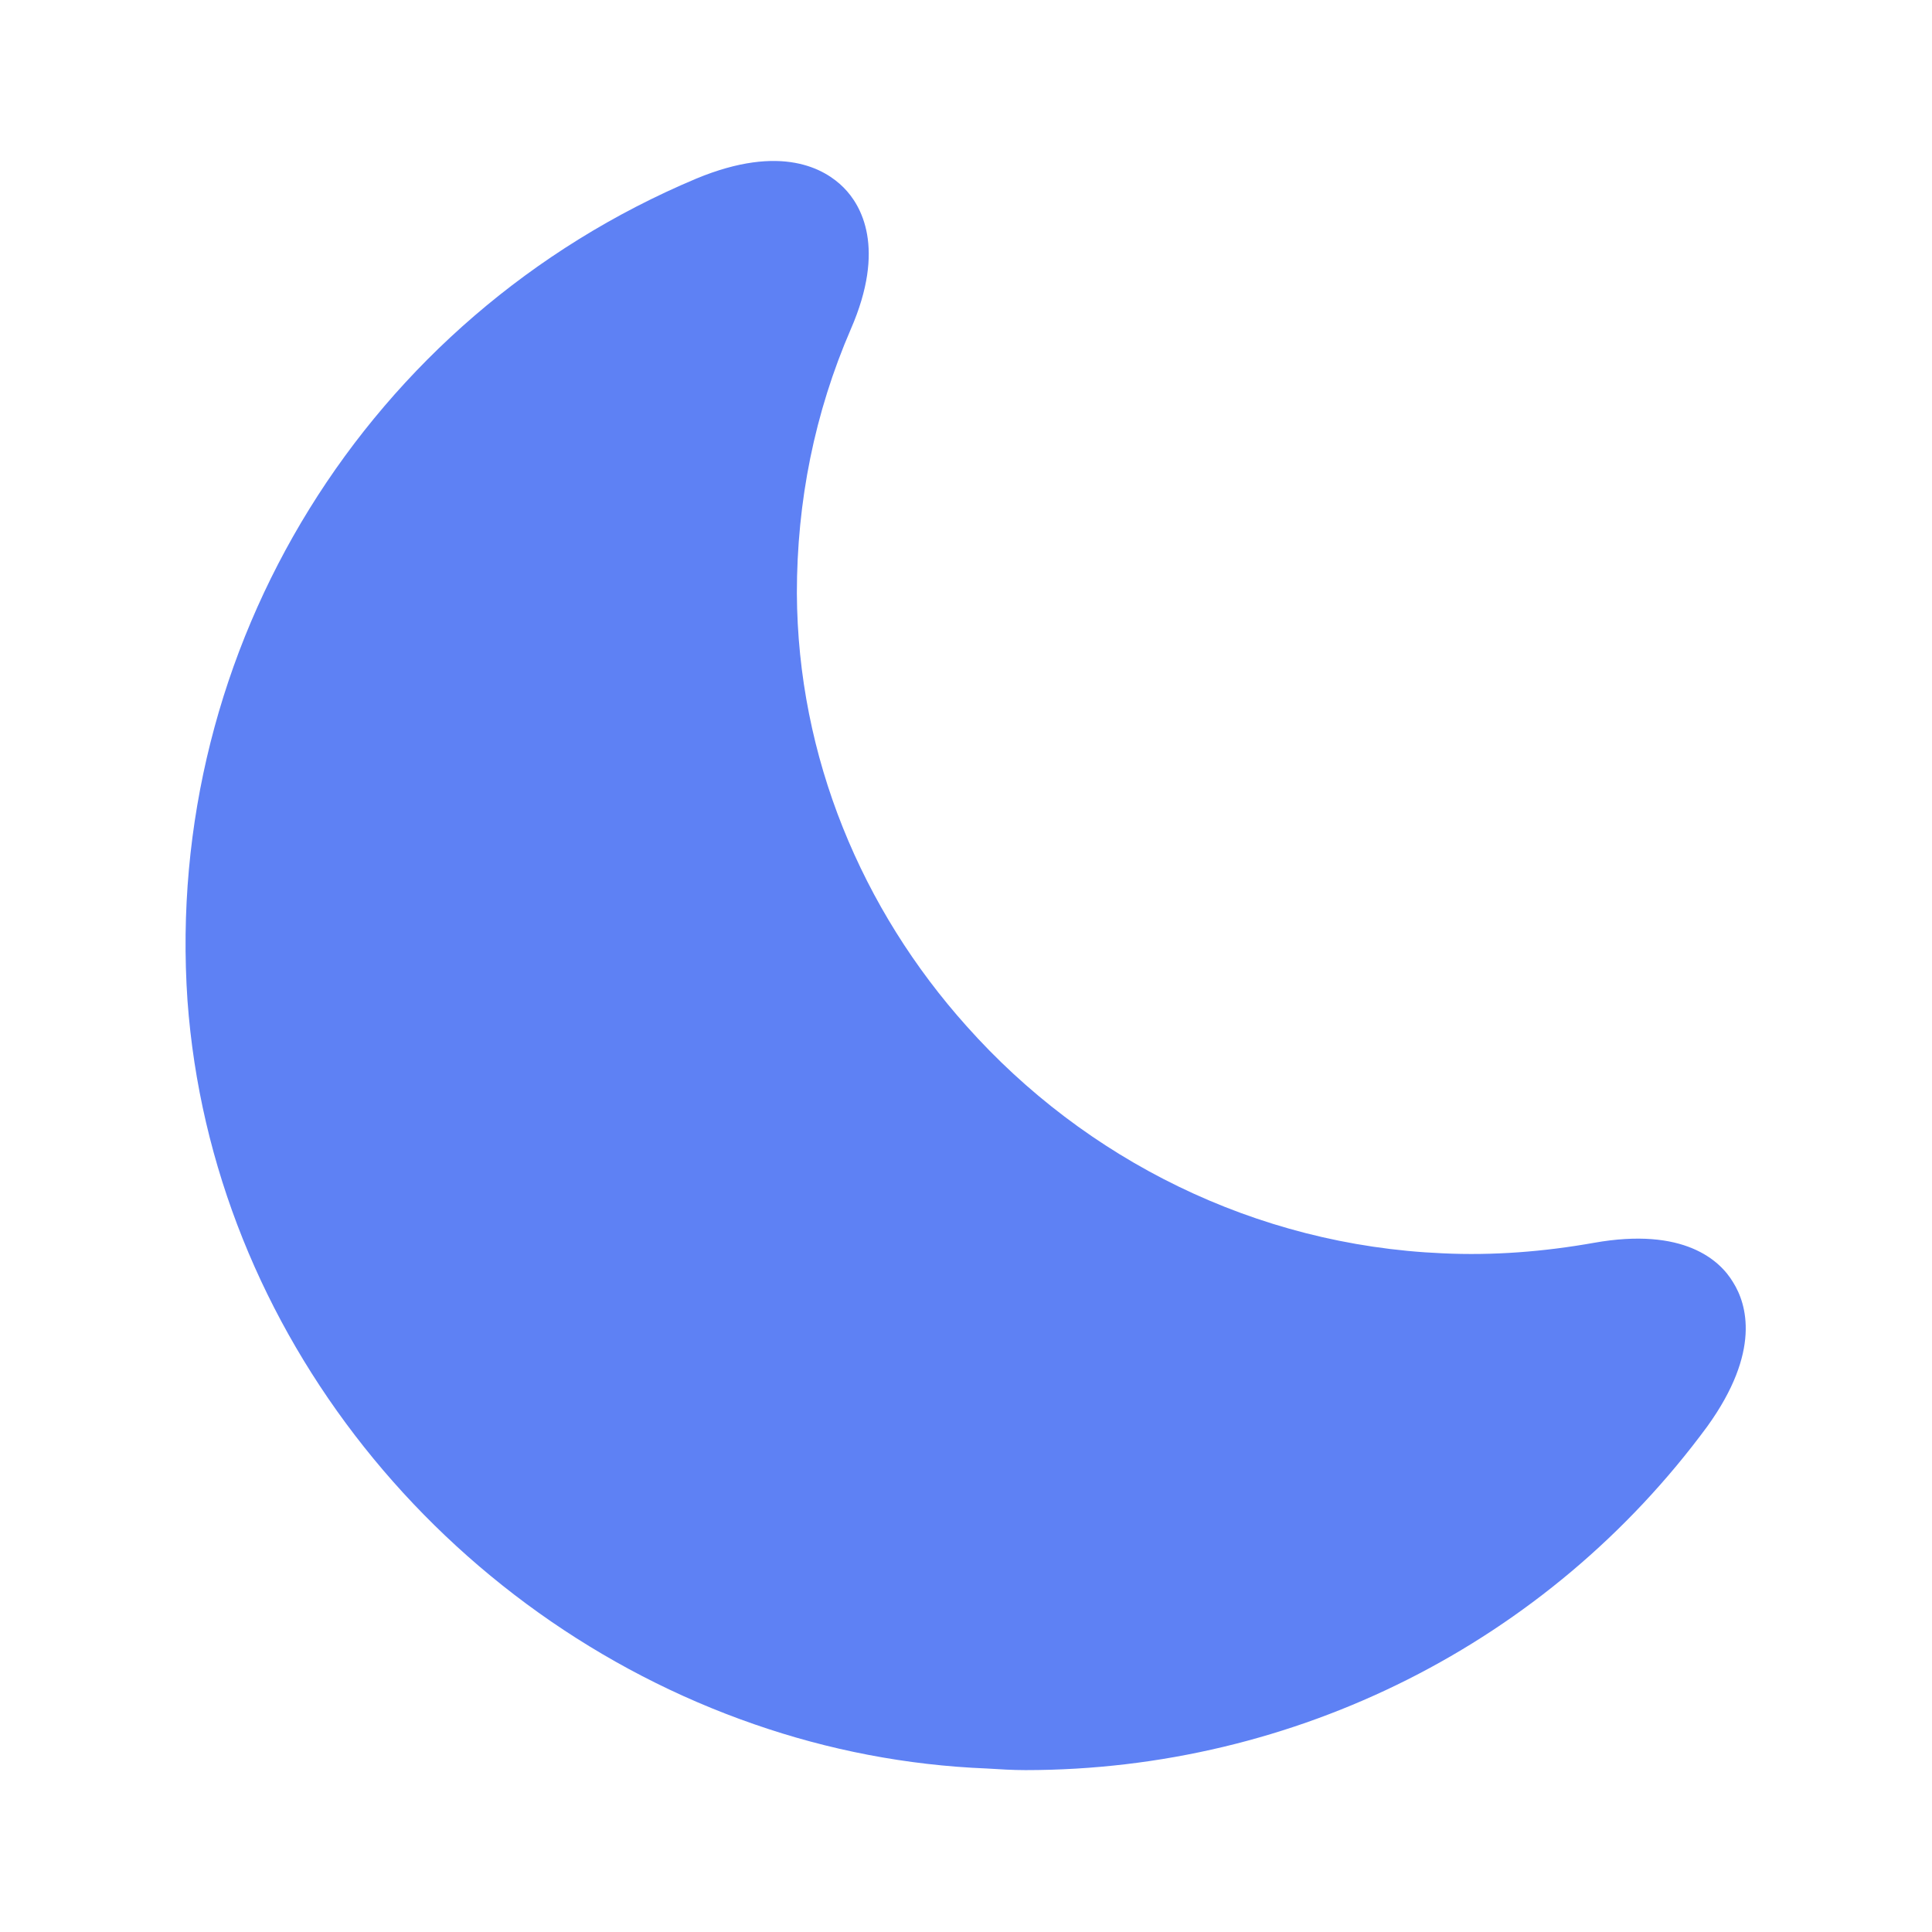
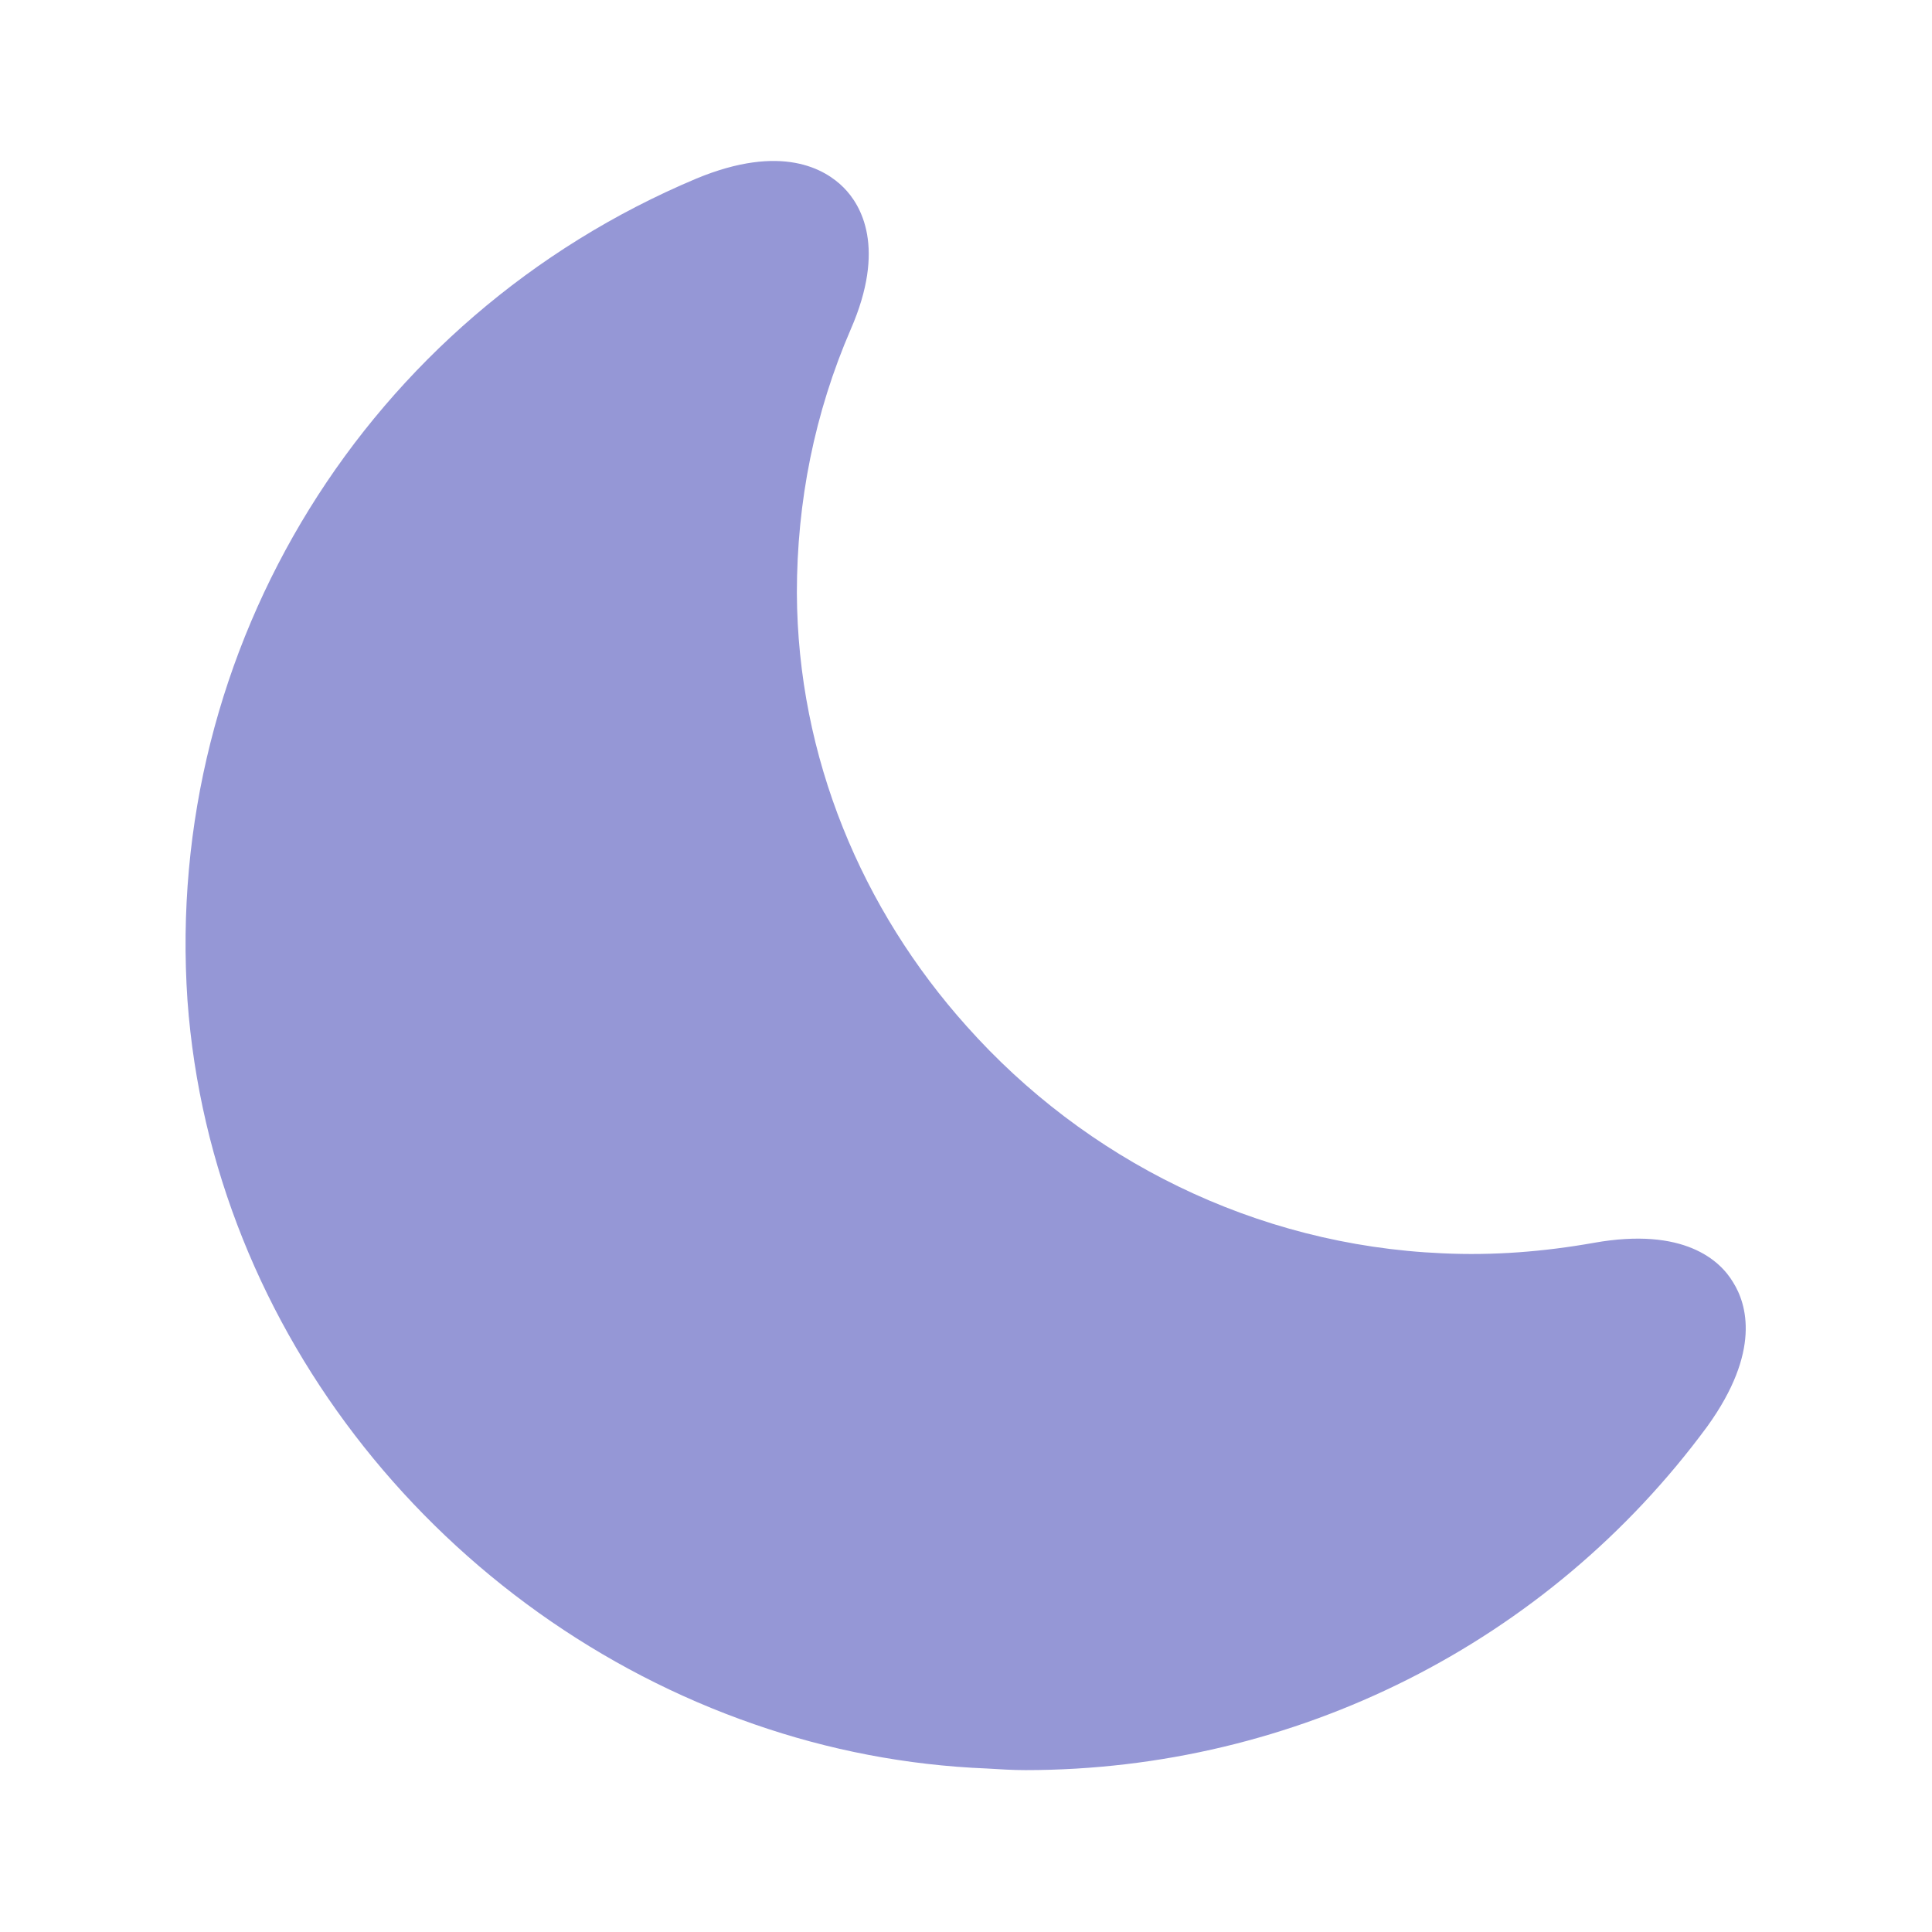
<svg xmlns="http://www.w3.org/2000/svg" width="800px" height="800px" viewBox="0 0 24 24" fill="none">
  <g id="SVGRepo_bgCarrier" stroke-width="0" />
  <g id="SVGRepo_tracerCarrier" stroke-linecap="round" stroke-linejoin="round" />
  <g id="SVGRepo_iconCarrier">
-     <path d="M21.529 15.929C21.369 15.659 20.919 15.239 19.799 15.439C19.179 15.549 18.549 15.599 17.919 15.569C15.589 15.469 13.479 14.399 12.009 12.749C10.709 11.299 9.909 9.409 9.899 7.369C9.899 6.229 10.119 5.129 10.569 4.089C11.009 3.079 10.699 2.549 10.479 2.329C10.249 2.099 9.709 1.779 8.649 2.219C4.559 3.939 2.029 8.039 2.329 12.429C2.629 16.559 5.529 20.089 9.369 21.419C10.289 21.739 11.259 21.929 12.259 21.969C12.419 21.979 12.579 21.989 12.739 21.989C16.089 21.989 19.229 20.409 21.209 17.719C21.879 16.789 21.699 16.199 21.529 15.929Z" fill="#5E81F4" />
+     <path d="M21.529 15.929C21.369 15.659 20.919 15.239 19.799 15.439C19.179 15.549 18.549 15.599 17.919 15.569C15.589 15.469 13.479 14.399 12.009 12.749C10.709 11.299 9.909 9.409 9.899 7.369C9.899 6.229 10.119 5.129 10.569 4.089C11.009 3.079 10.699 2.549 10.479 2.329C10.249 2.099 9.709 1.779 8.649 2.219C4.559 3.939 2.029 8.039 2.329 12.429C2.629 16.559 5.529 20.089 9.369 21.419C10.289 21.739 11.259 21.929 12.259 21.969C12.419 21.979 12.579 21.989 12.739 21.989C16.089 21.989 19.229 20.409 21.209 17.719C21.879 16.789 21.699 16.199 21.529 15.929Z" fill="#9597D6" />
  </g>
</svg>
